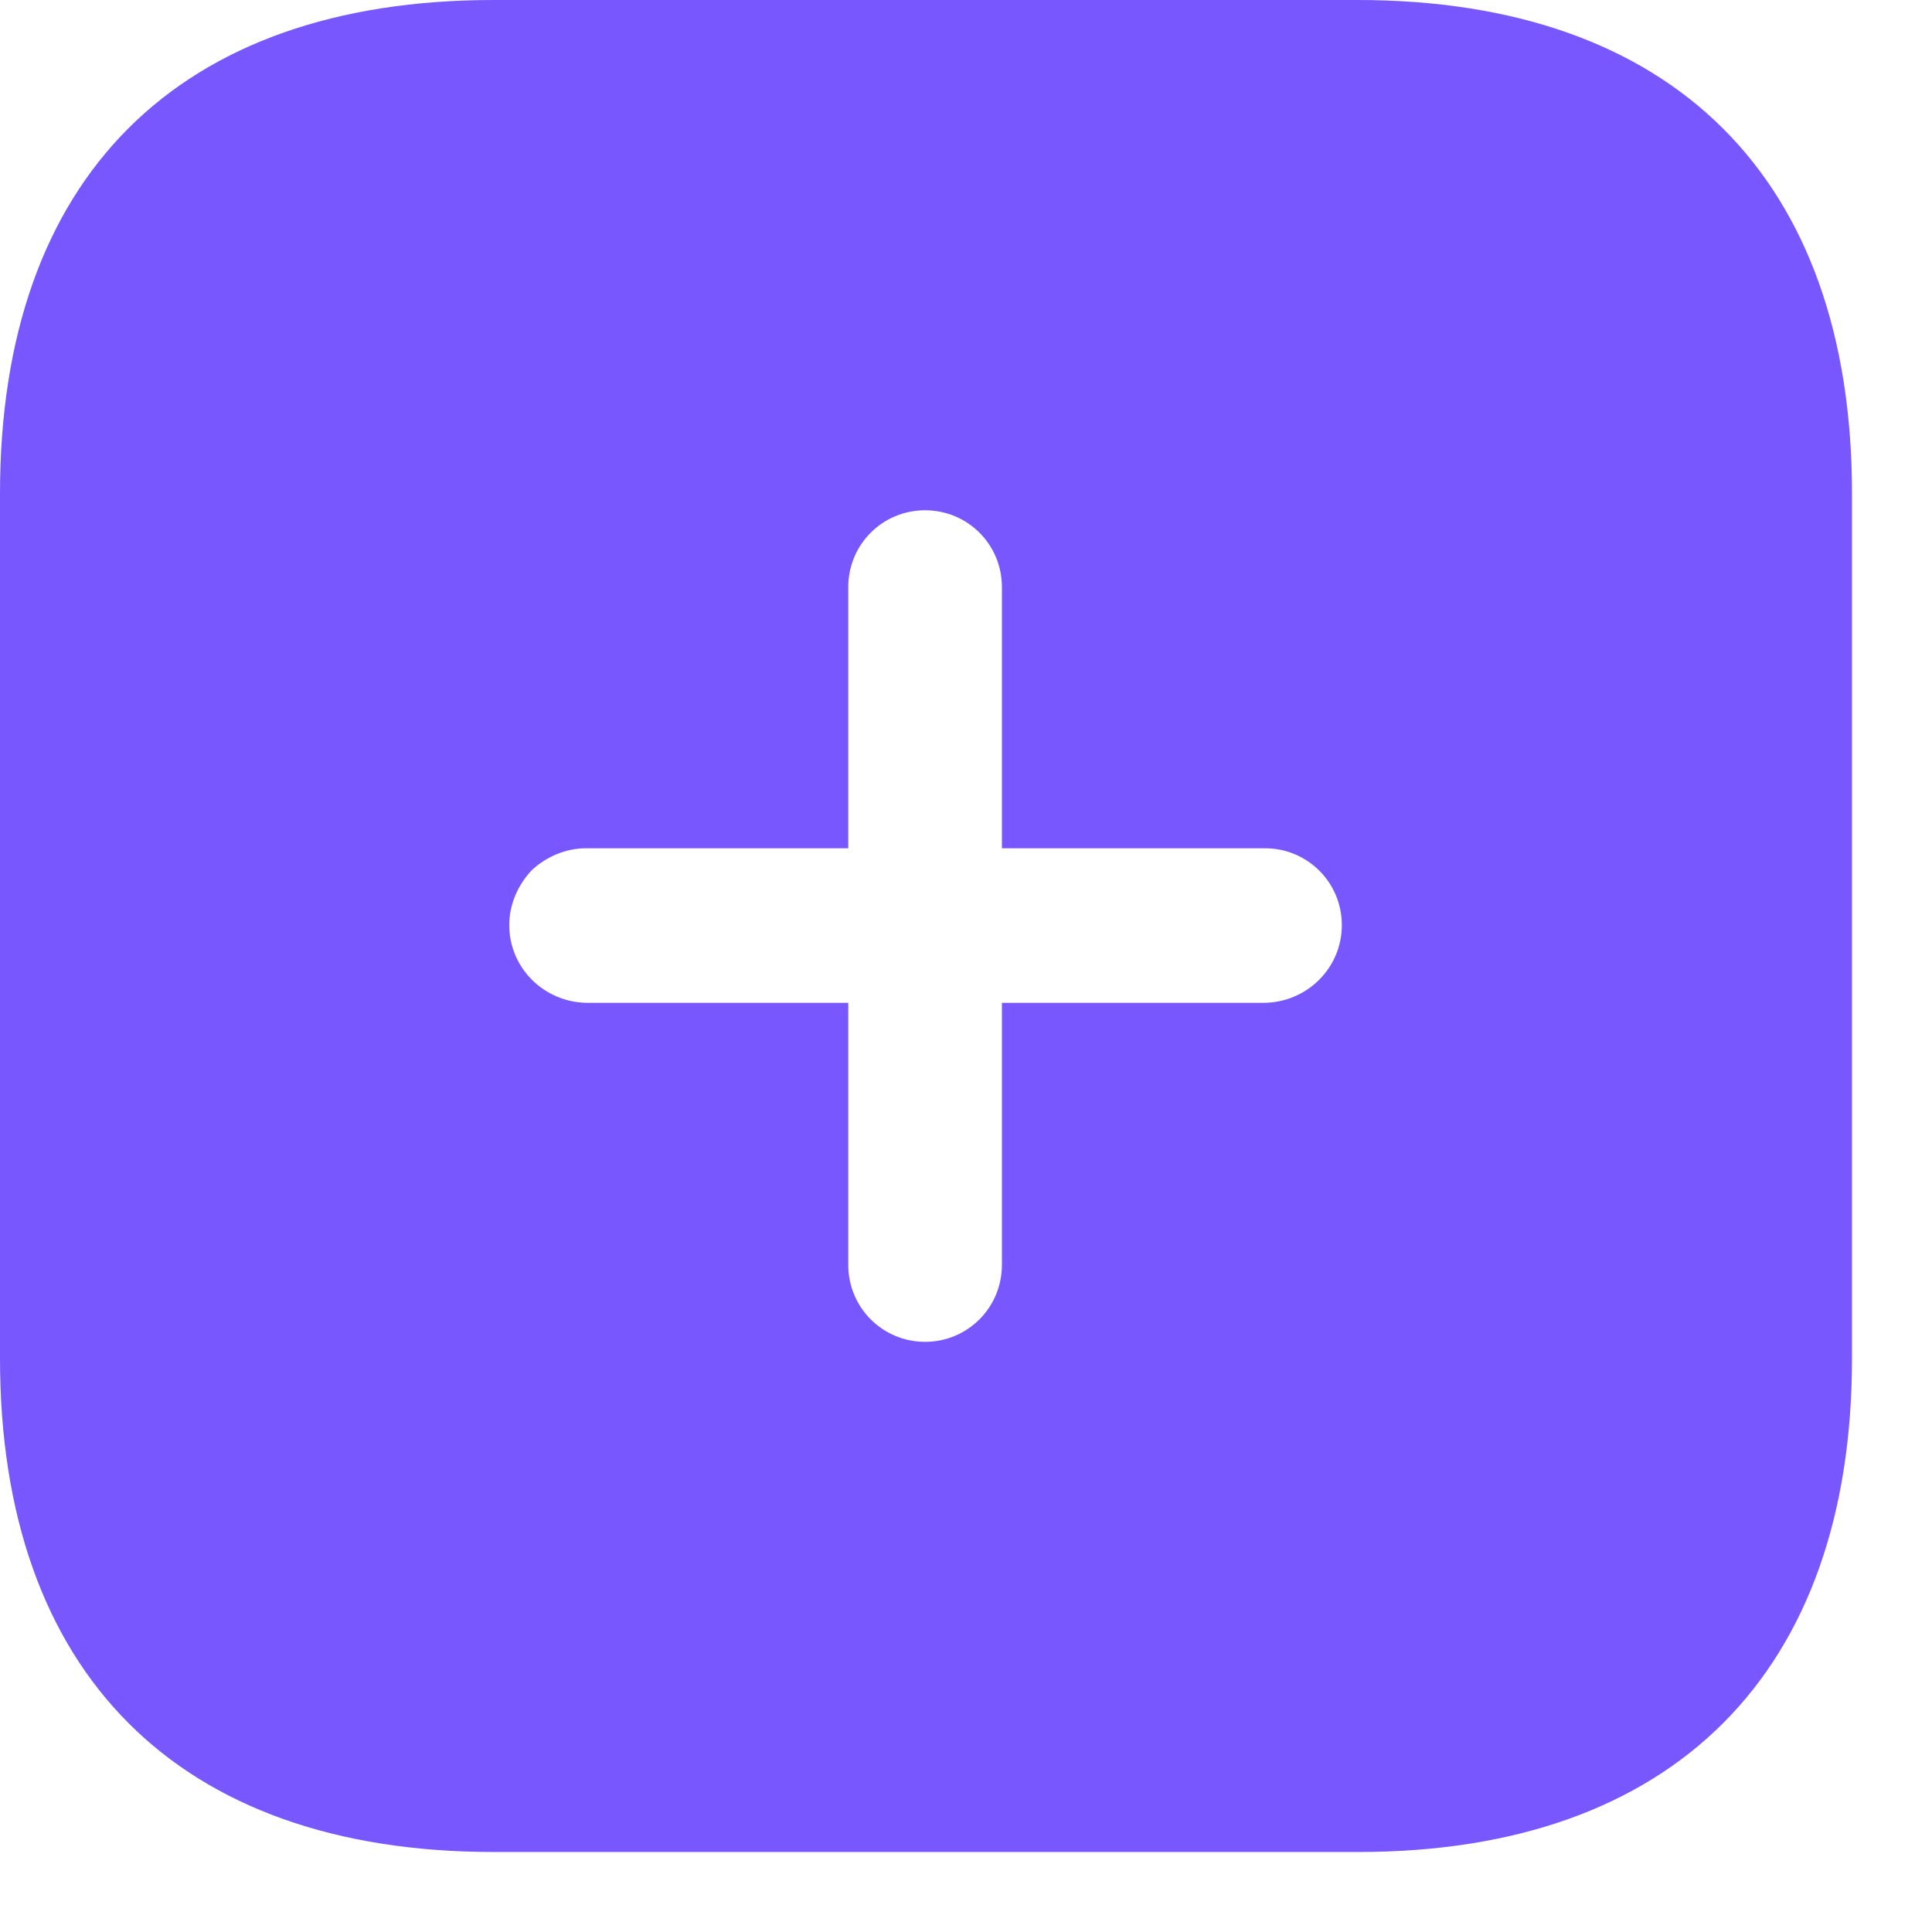
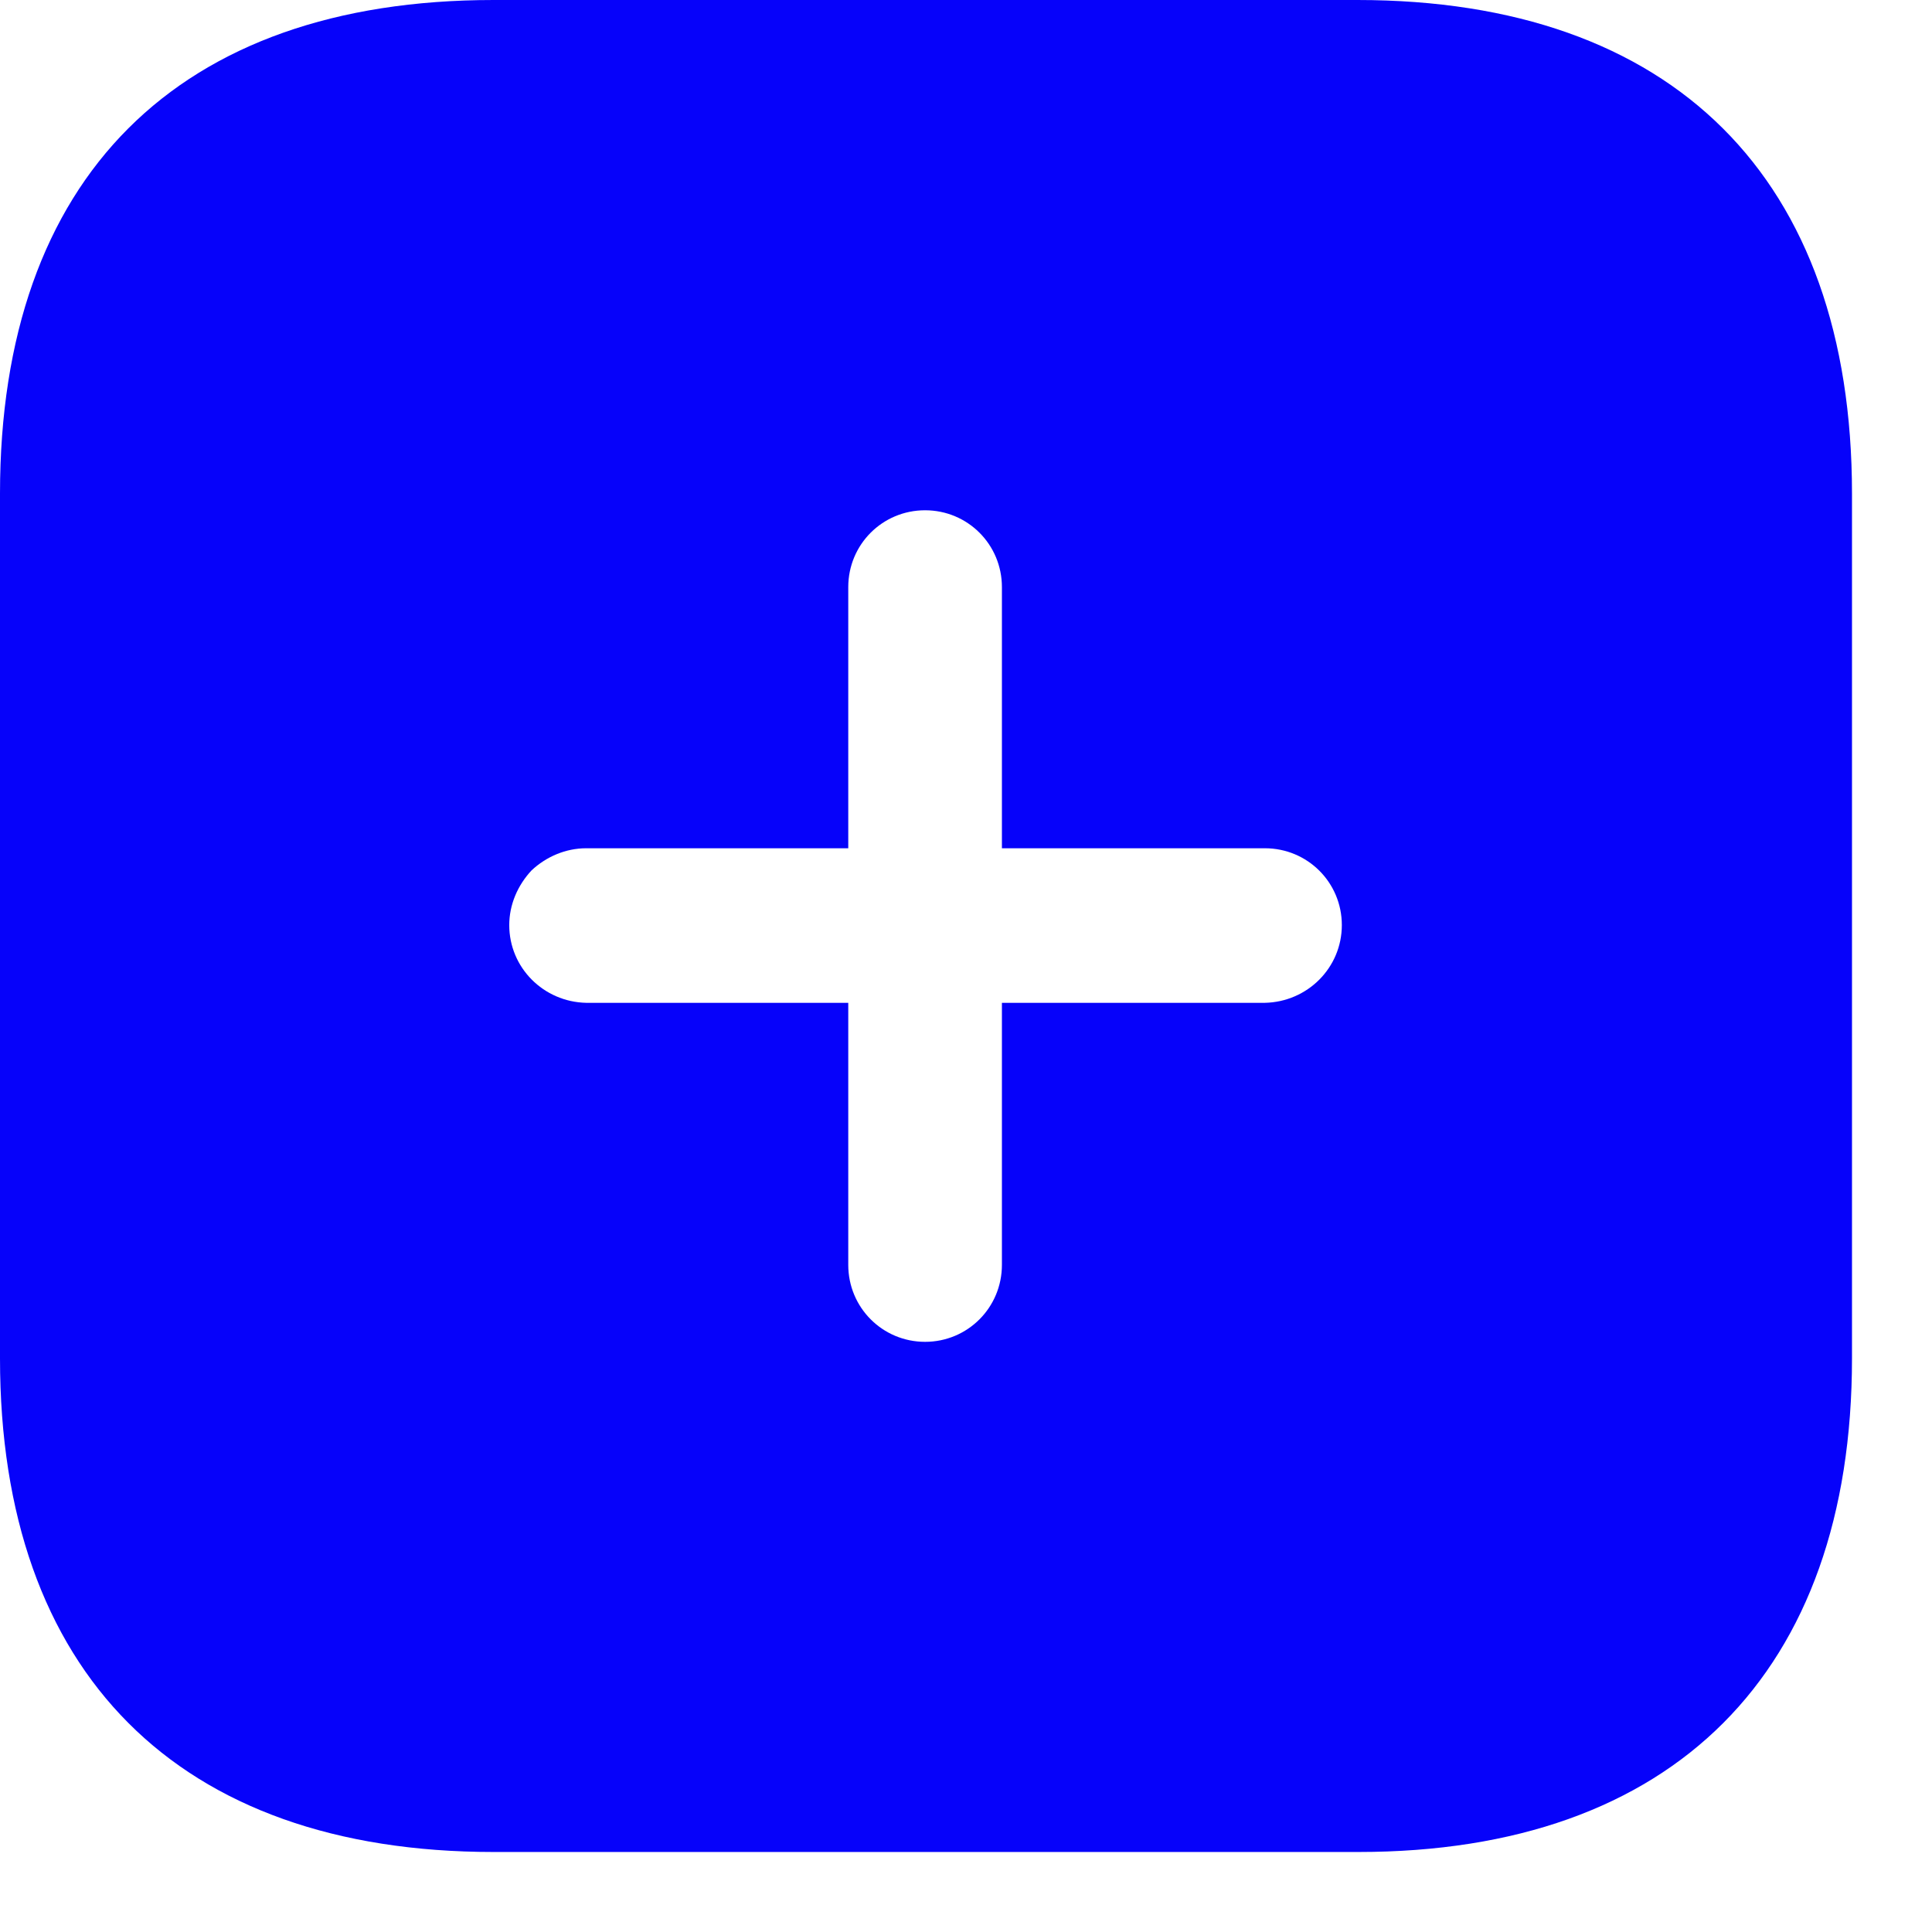
<svg xmlns="http://www.w3.org/2000/svg" width="17" height="17" viewBox="0 0 17 17" fill="none">
-   <path fill-rule="evenodd" clip-rule="evenodd" d="M4.343 0H11.945C14.716 0 16.296 1.564 16.296 4.343V11.953C16.296 14.716 14.724 16.296 11.953 16.296H4.343C1.564 16.296 0 14.716 0 11.953V4.343C0 1.564 1.564 0 4.343 0ZM8.816 8.824H11.13C11.505 8.816 11.807 8.515 11.807 8.14C11.807 7.765 11.505 7.464 11.13 7.464H8.816V5.166C8.816 4.791 8.515 4.49 8.14 4.49C7.765 4.49 7.464 4.791 7.464 5.166V7.464H5.158C4.979 7.464 4.807 7.537 4.677 7.659C4.555 7.79 4.481 7.96 4.481 8.14C4.481 8.515 4.783 8.816 5.158 8.824H7.464V11.13C7.464 11.505 7.765 11.807 8.14 11.807C8.515 11.807 8.816 11.505 8.816 11.13V8.824Z" fill="#7857FF" />
+   <path fill-rule="evenodd" clip-rule="evenodd" d="M4.343 0H11.945C14.716 0 16.296 1.564 16.296 4.343V11.953C16.296 14.716 14.724 16.296 11.953 16.296H4.343C1.564 16.296 0 14.716 0 11.953V4.343C0 1.564 1.564 0 4.343 0ZM8.816 8.824H11.13C11.505 8.816 11.807 8.515 11.807 8.14C11.807 7.765 11.505 7.464 11.13 7.464H8.816V5.166C8.816 4.791 8.515 4.49 8.14 4.49C7.765 4.49 7.464 4.791 7.464 5.166V7.464H5.158C4.979 7.464 4.807 7.537 4.677 7.659C4.555 7.79 4.481 7.96 4.481 8.14C4.481 8.515 4.783 8.816 5.158 8.824H7.464V11.13C7.464 11.505 7.765 11.807 8.14 11.807C8.515 11.807 8.816 11.505 8.816 11.13V8.824Z" fill="#0602fa" />
</svg>
